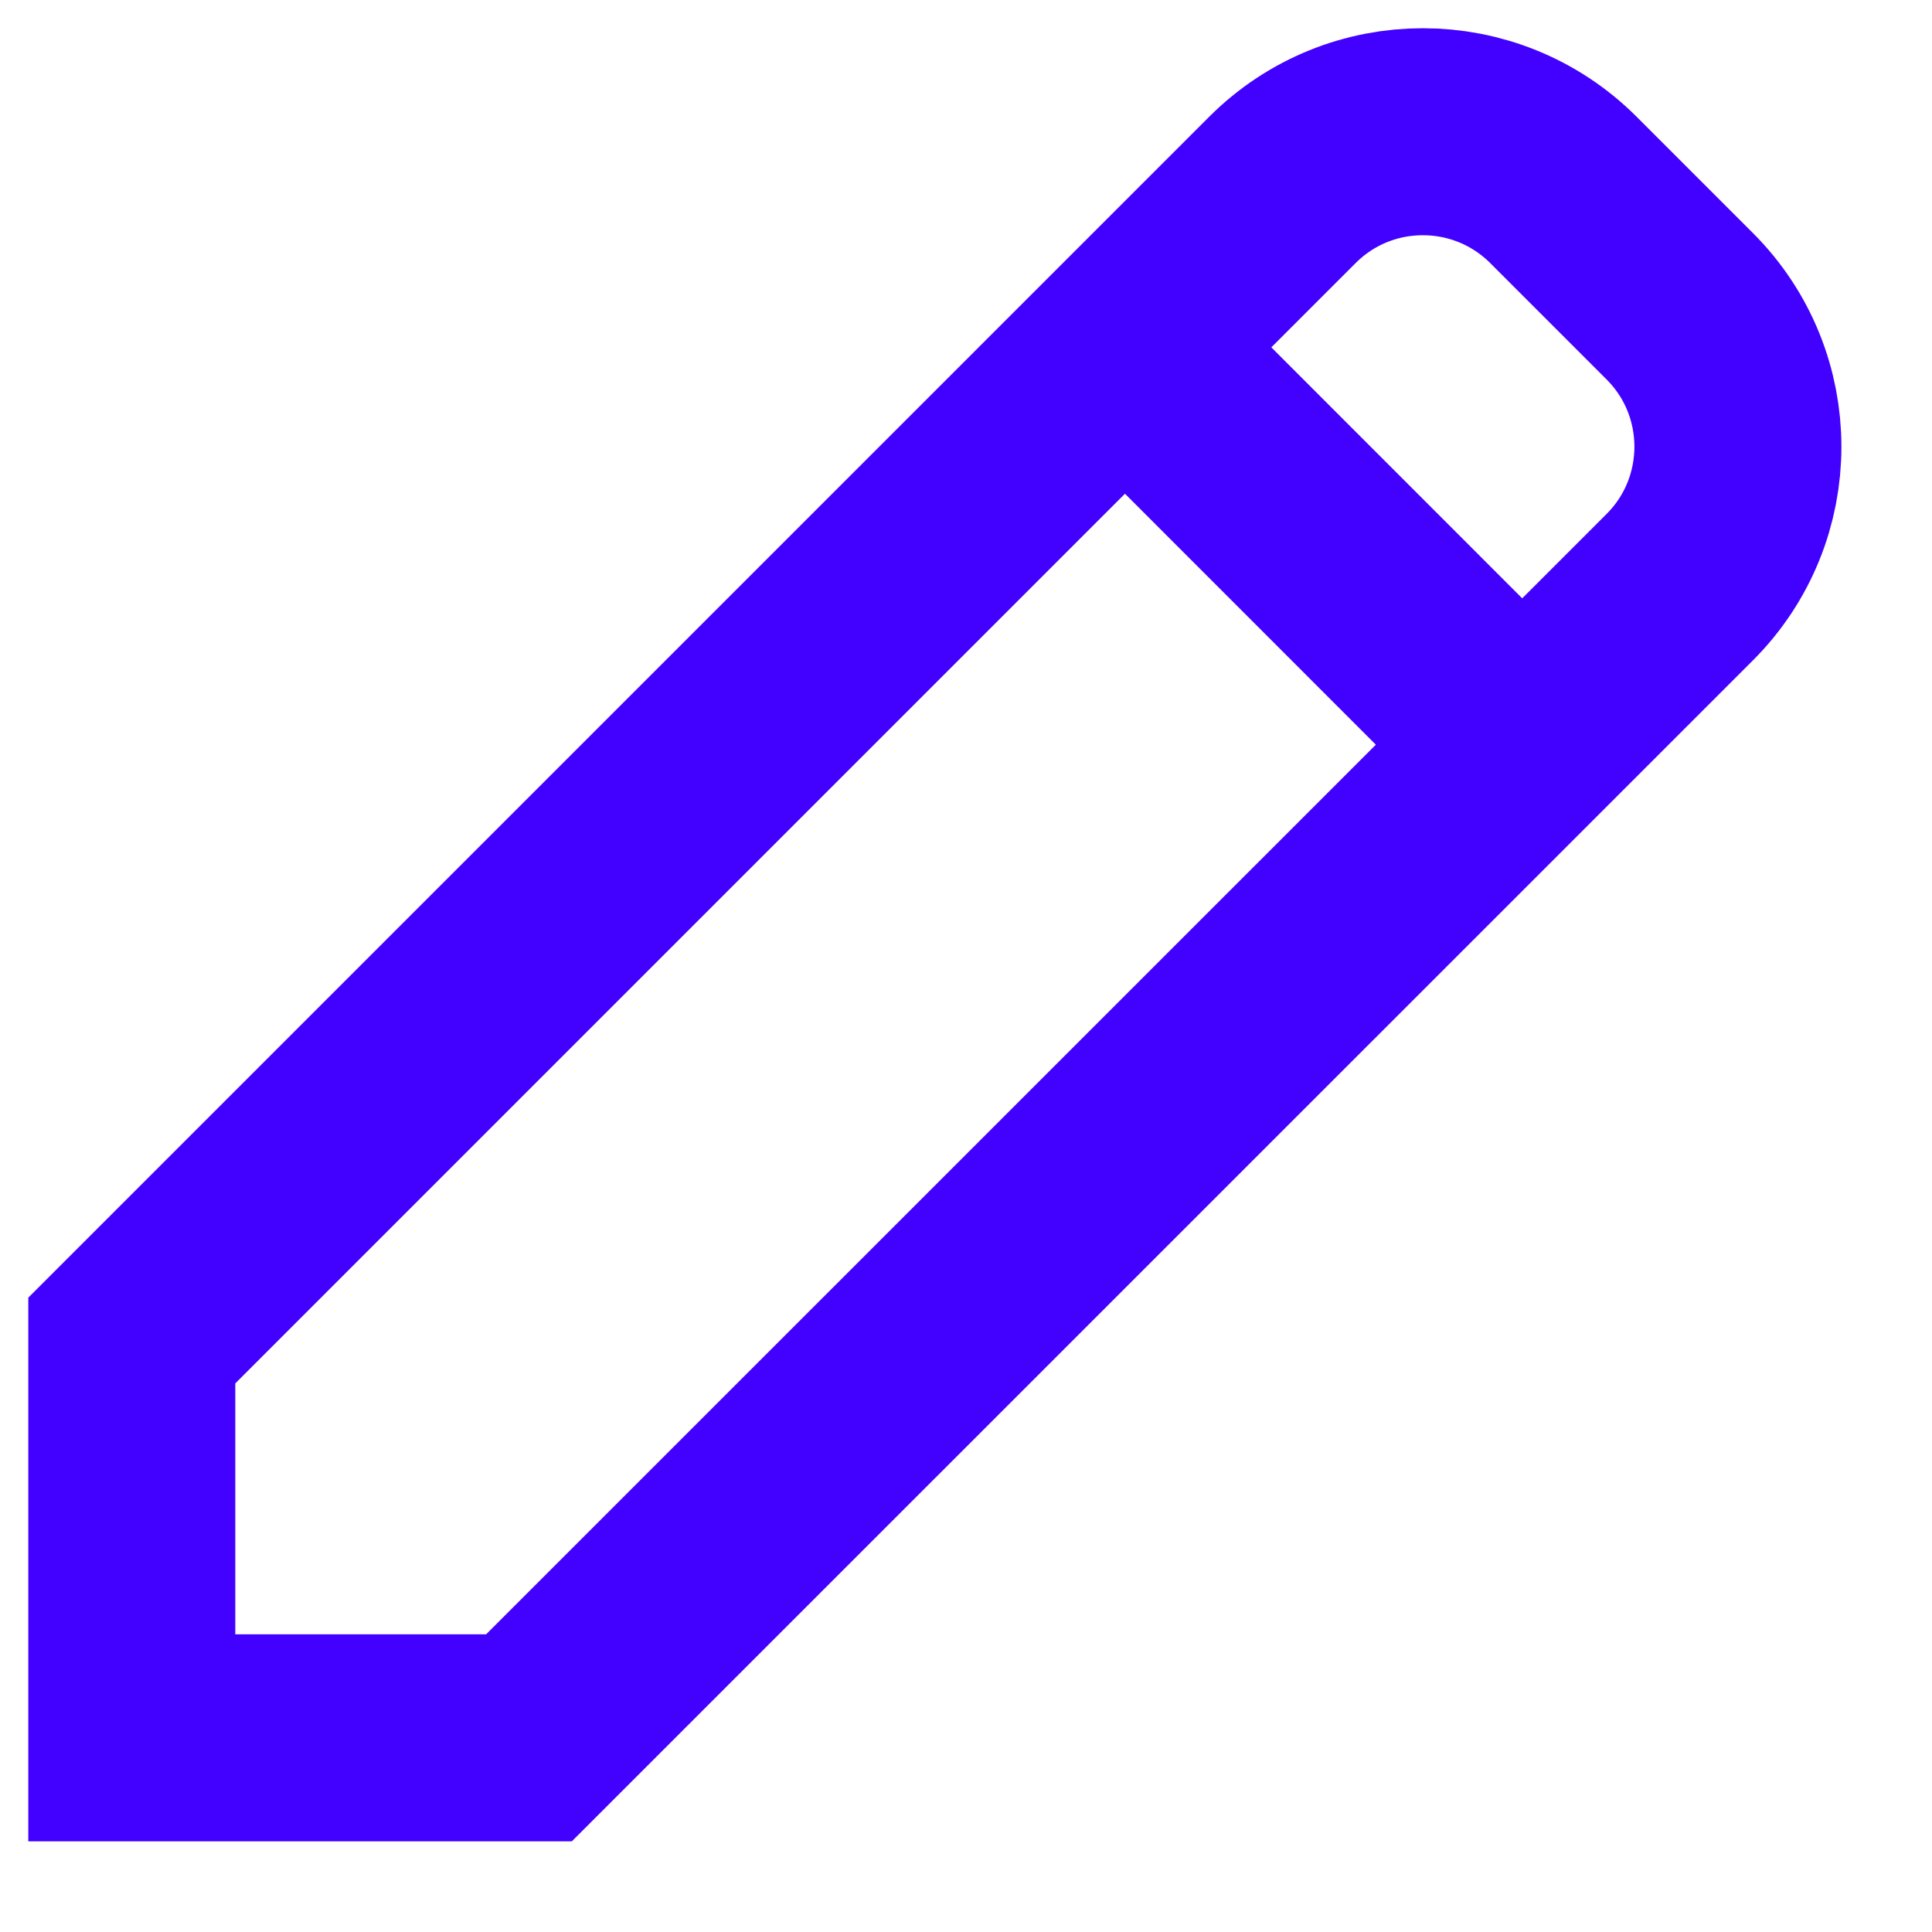
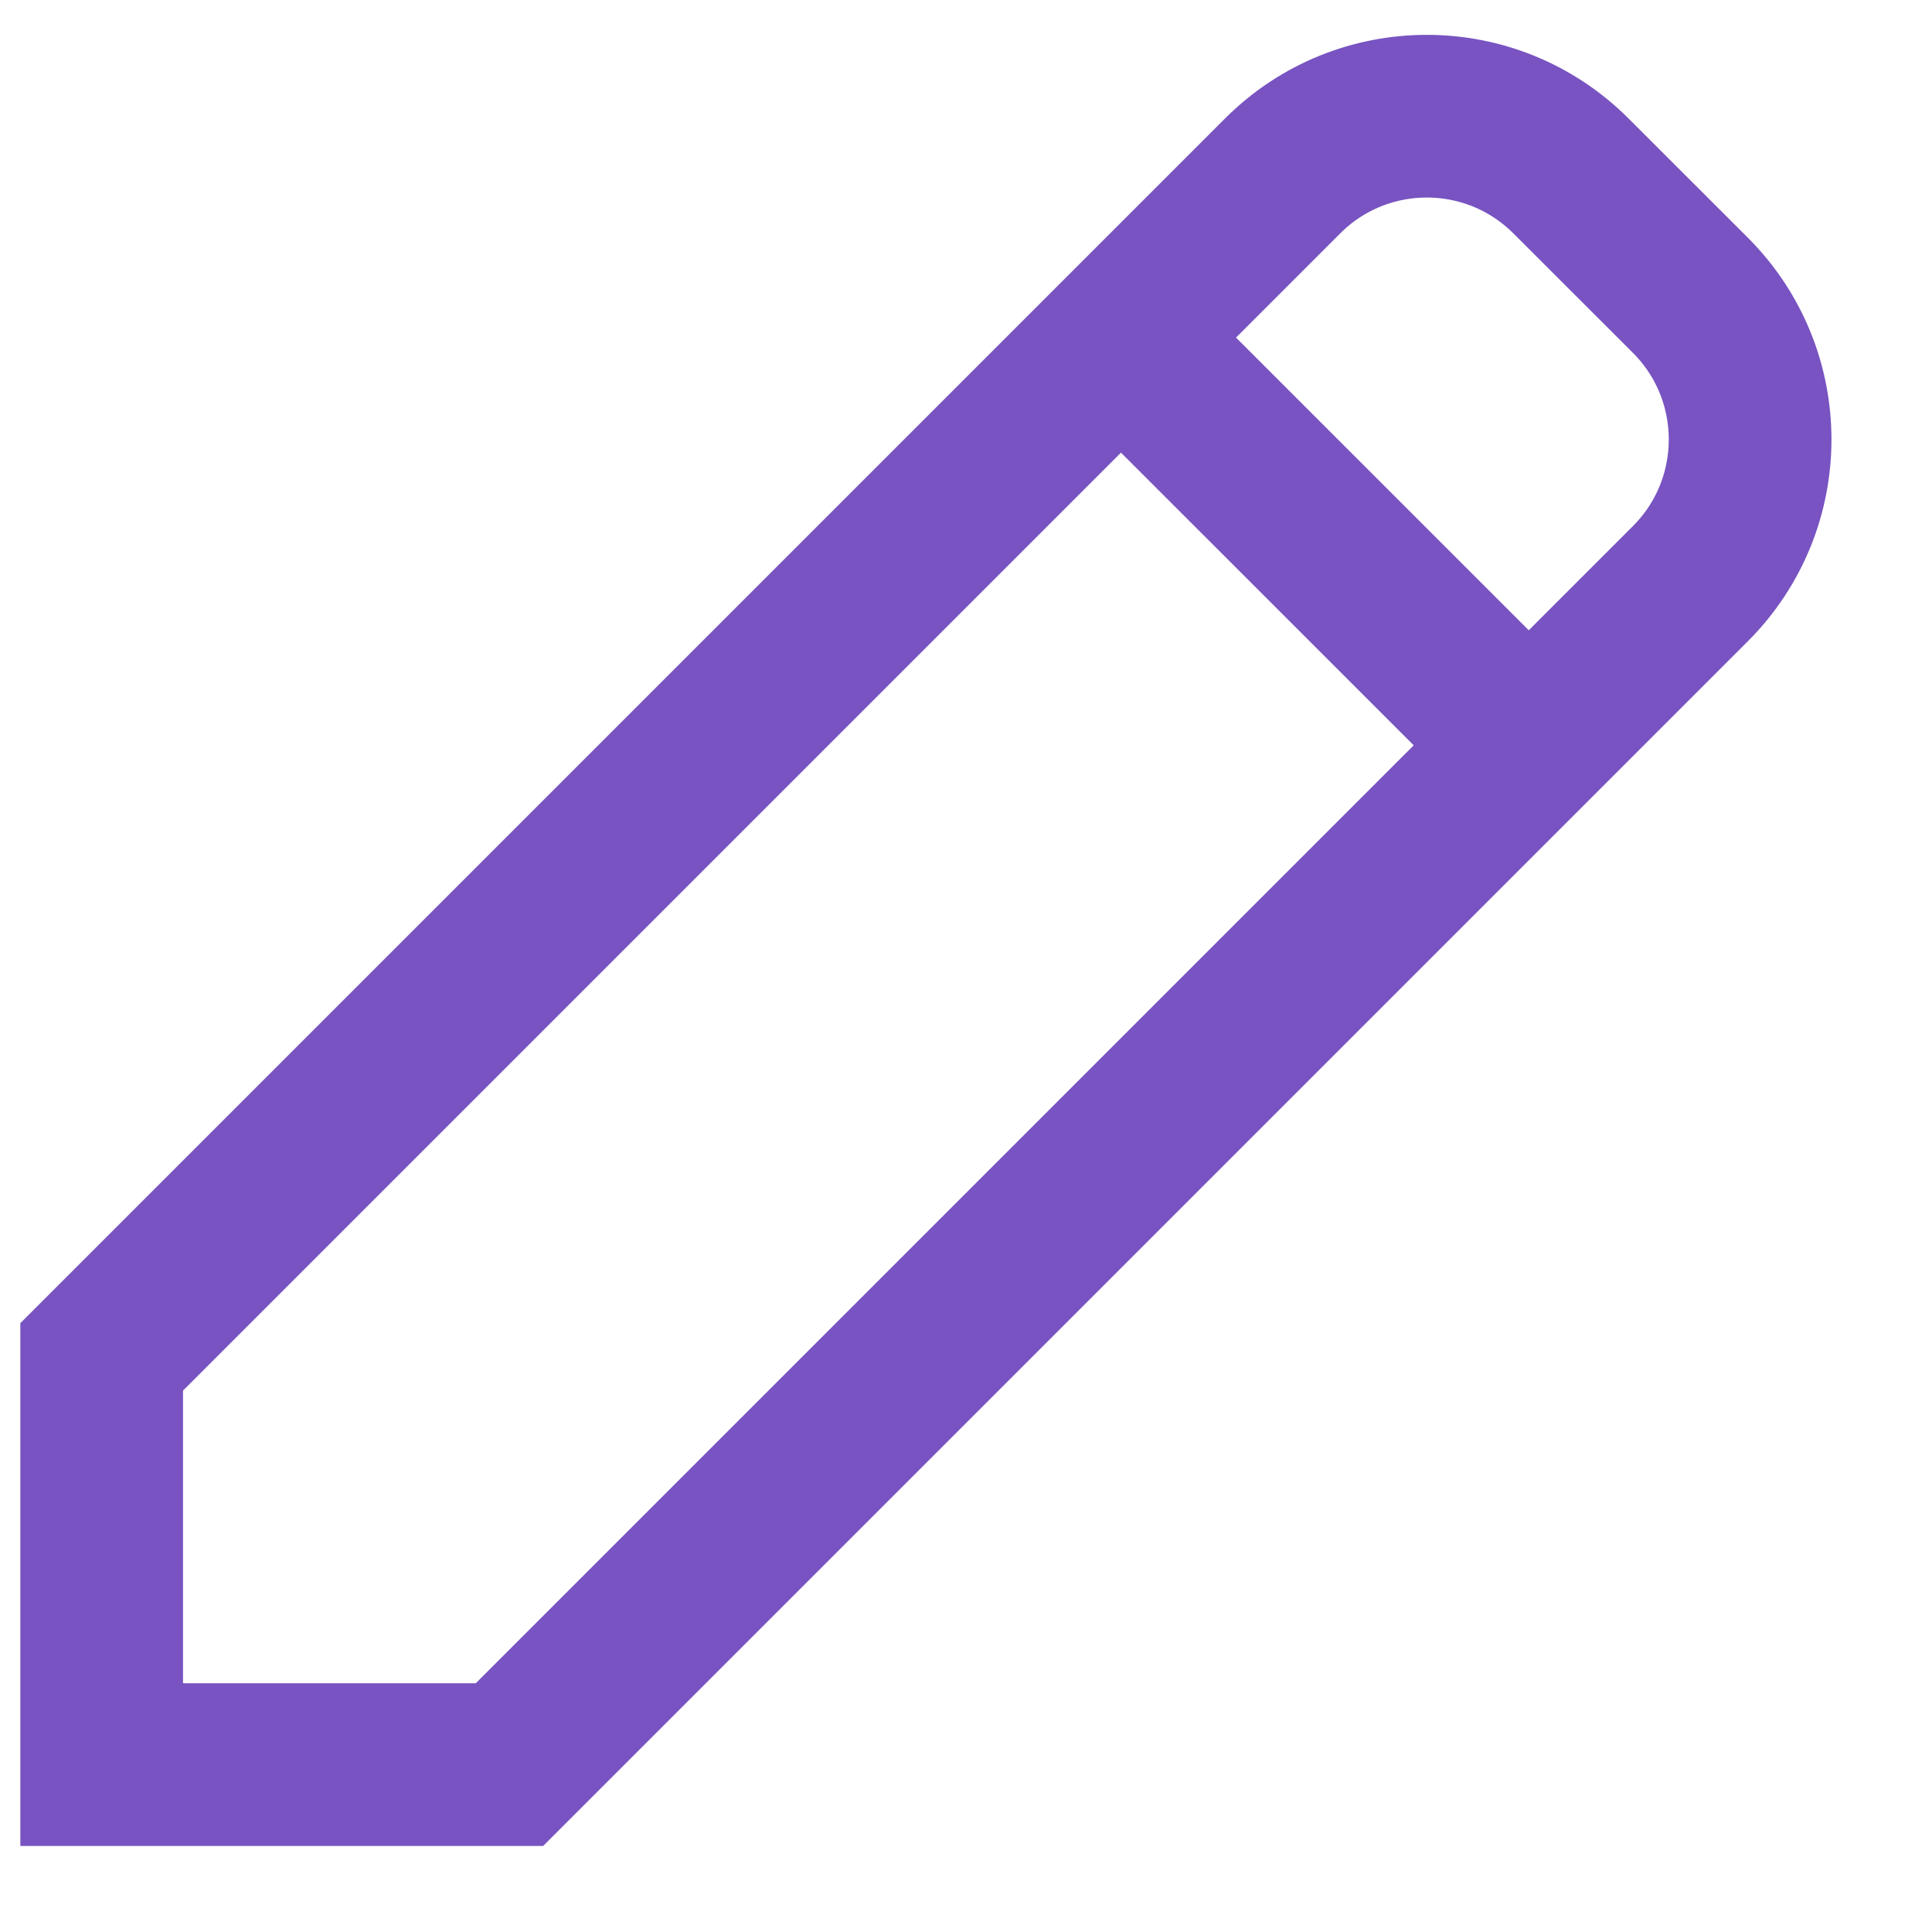
- <svg xmlns="http://www.w3.org/2000/svg" width="14" height="14" viewBox="0 0 14 14" fill="none">
-   <path d="M8.152 2.517L11.03 5.396M11.329 1.376L12.172 2.219C12.734 2.781 12.734 3.693 12.172 4.255L3.833 12.593H0.955V9.714L9.293 1.376C9.855 0.814 10.766 0.814 11.329 1.376Z" stroke="#4200FF" stroke-width="1.5" stroke-linecap="square" />
+ <svg xmlns="http://www.w3.org/2000/svg" width="19" height="19" viewBox="0 0 19 19" fill="none">
+   <path d="M11.024 3.32L15.034 7.329M15.449 1.73L16.624 2.904C17.407 3.687 17.407 4.957 16.624 5.74L5.01 17.354H1V13.344L12.614 1.73C13.397 0.947 14.666 0.947 15.449 1.73Z" stroke="#7853C1" stroke-width="1.6" stroke-linecap="square" />
</svg>
